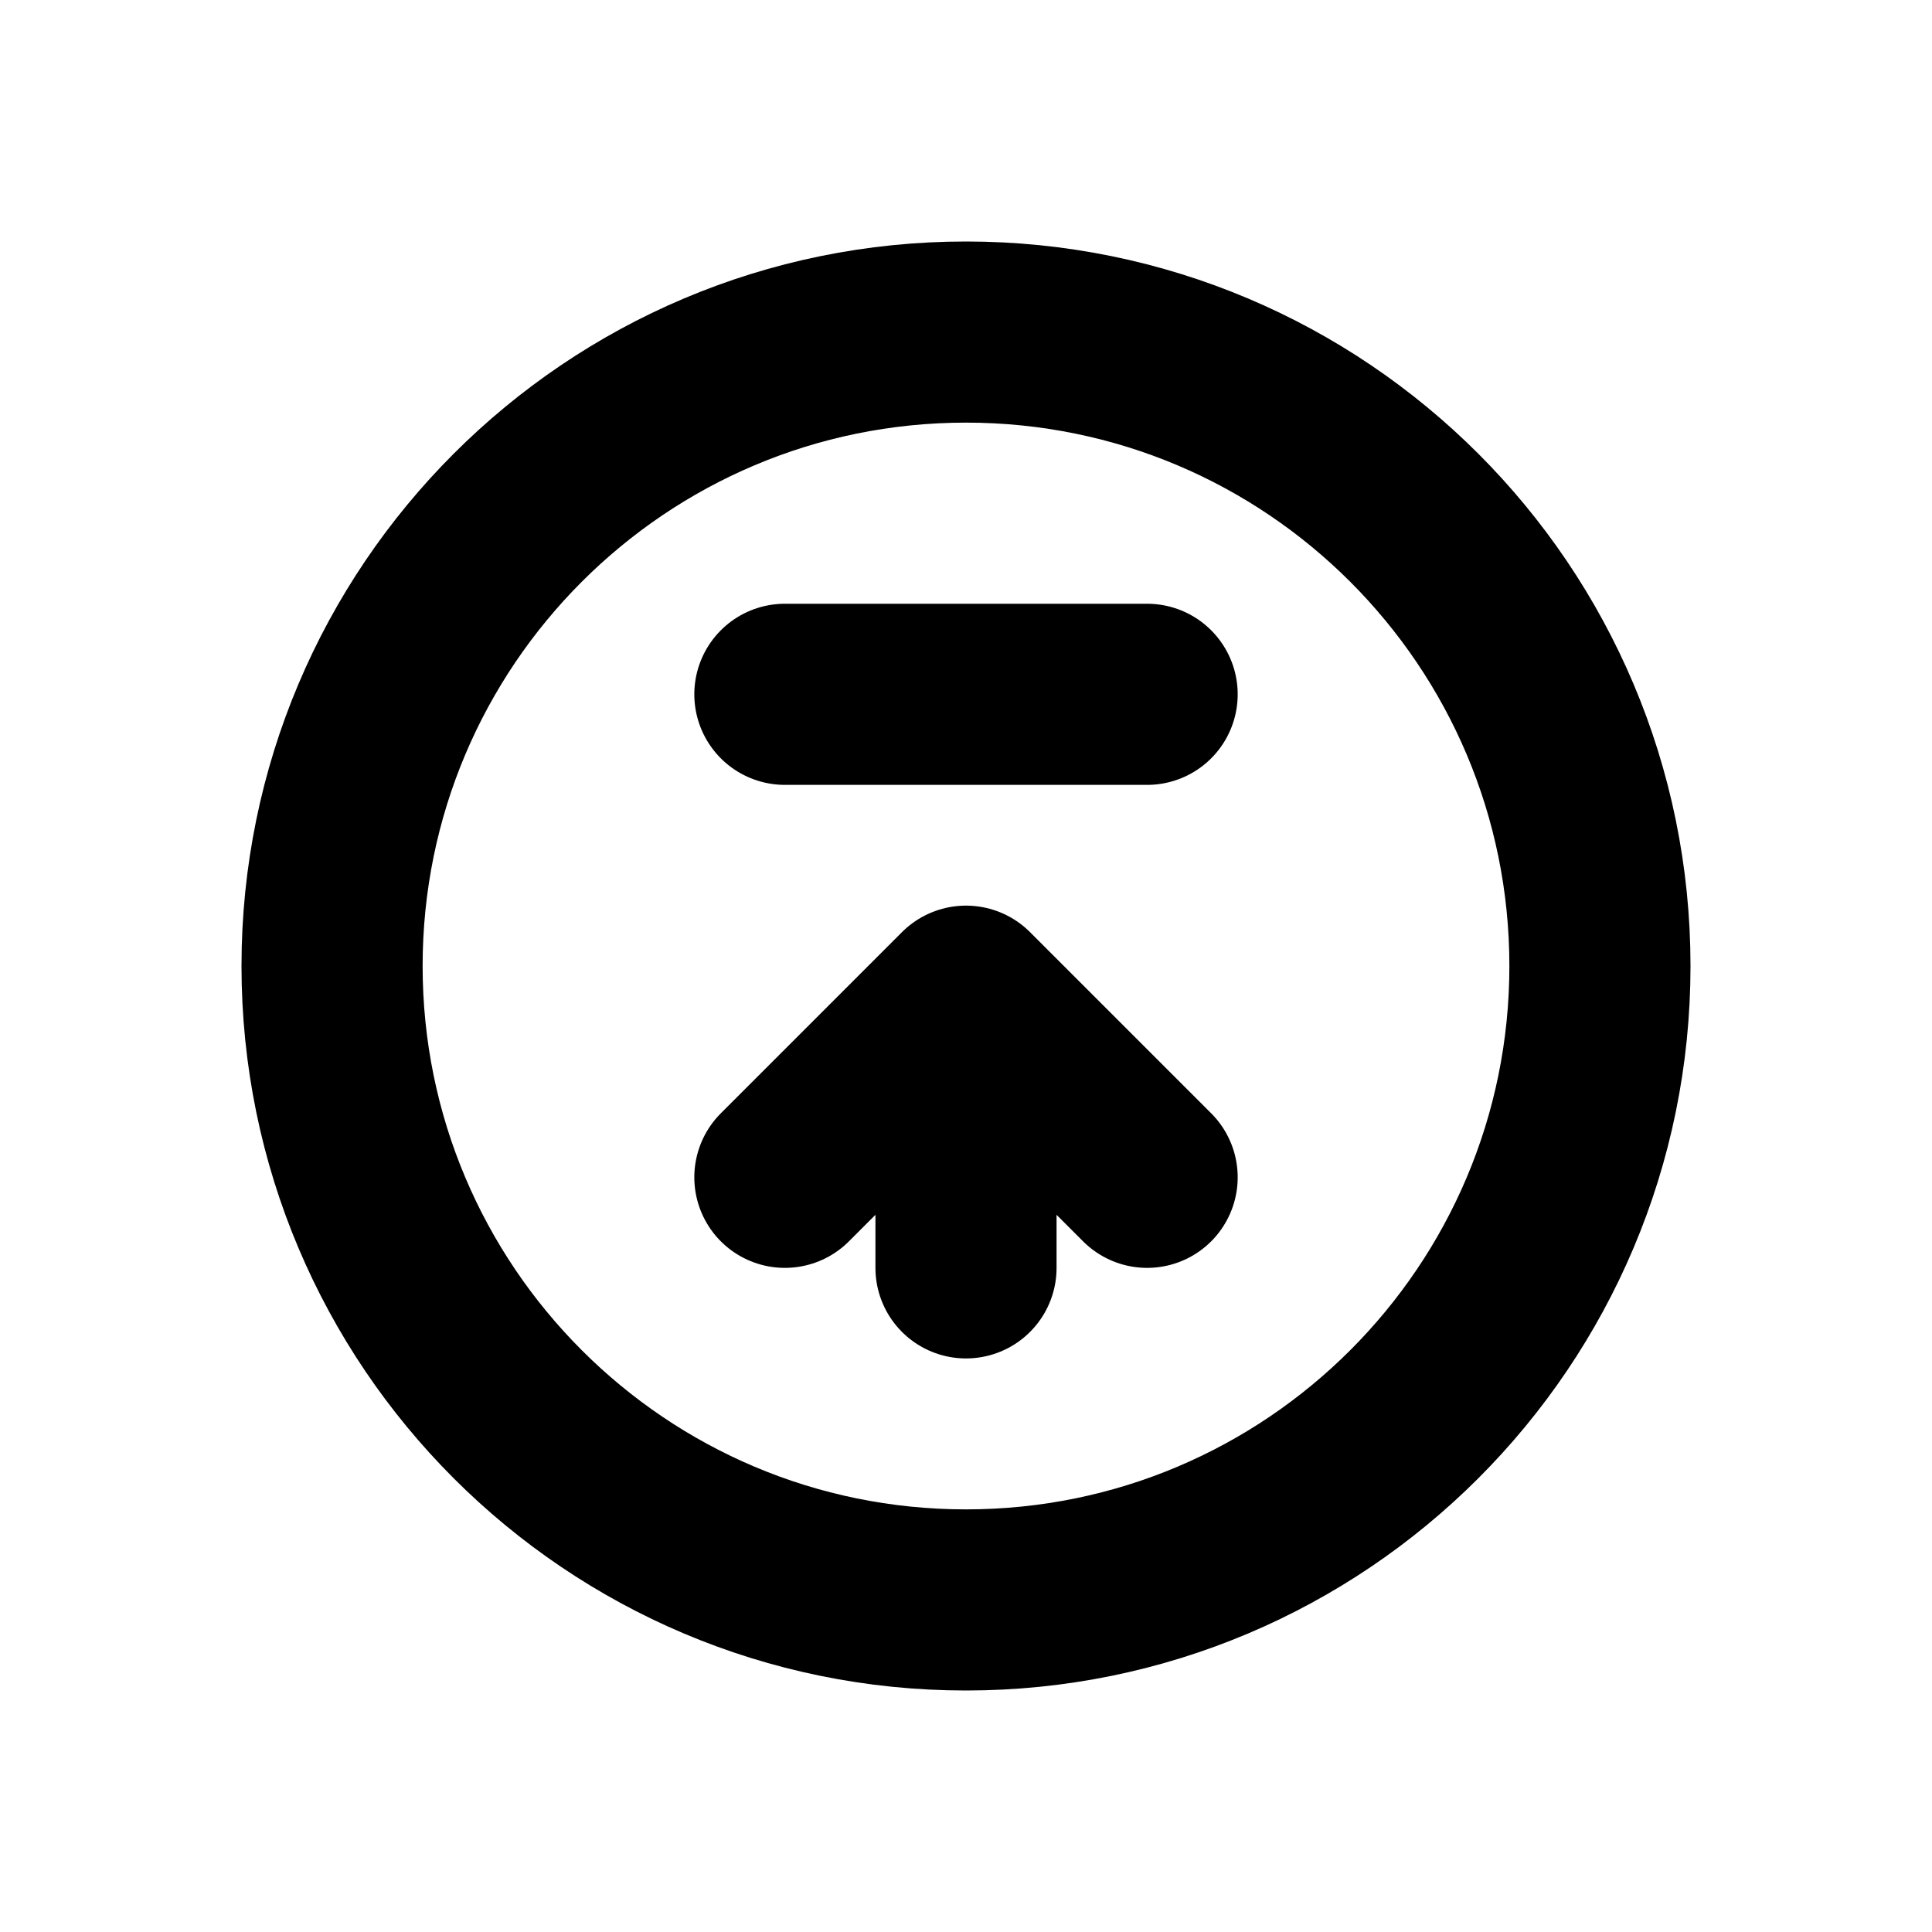
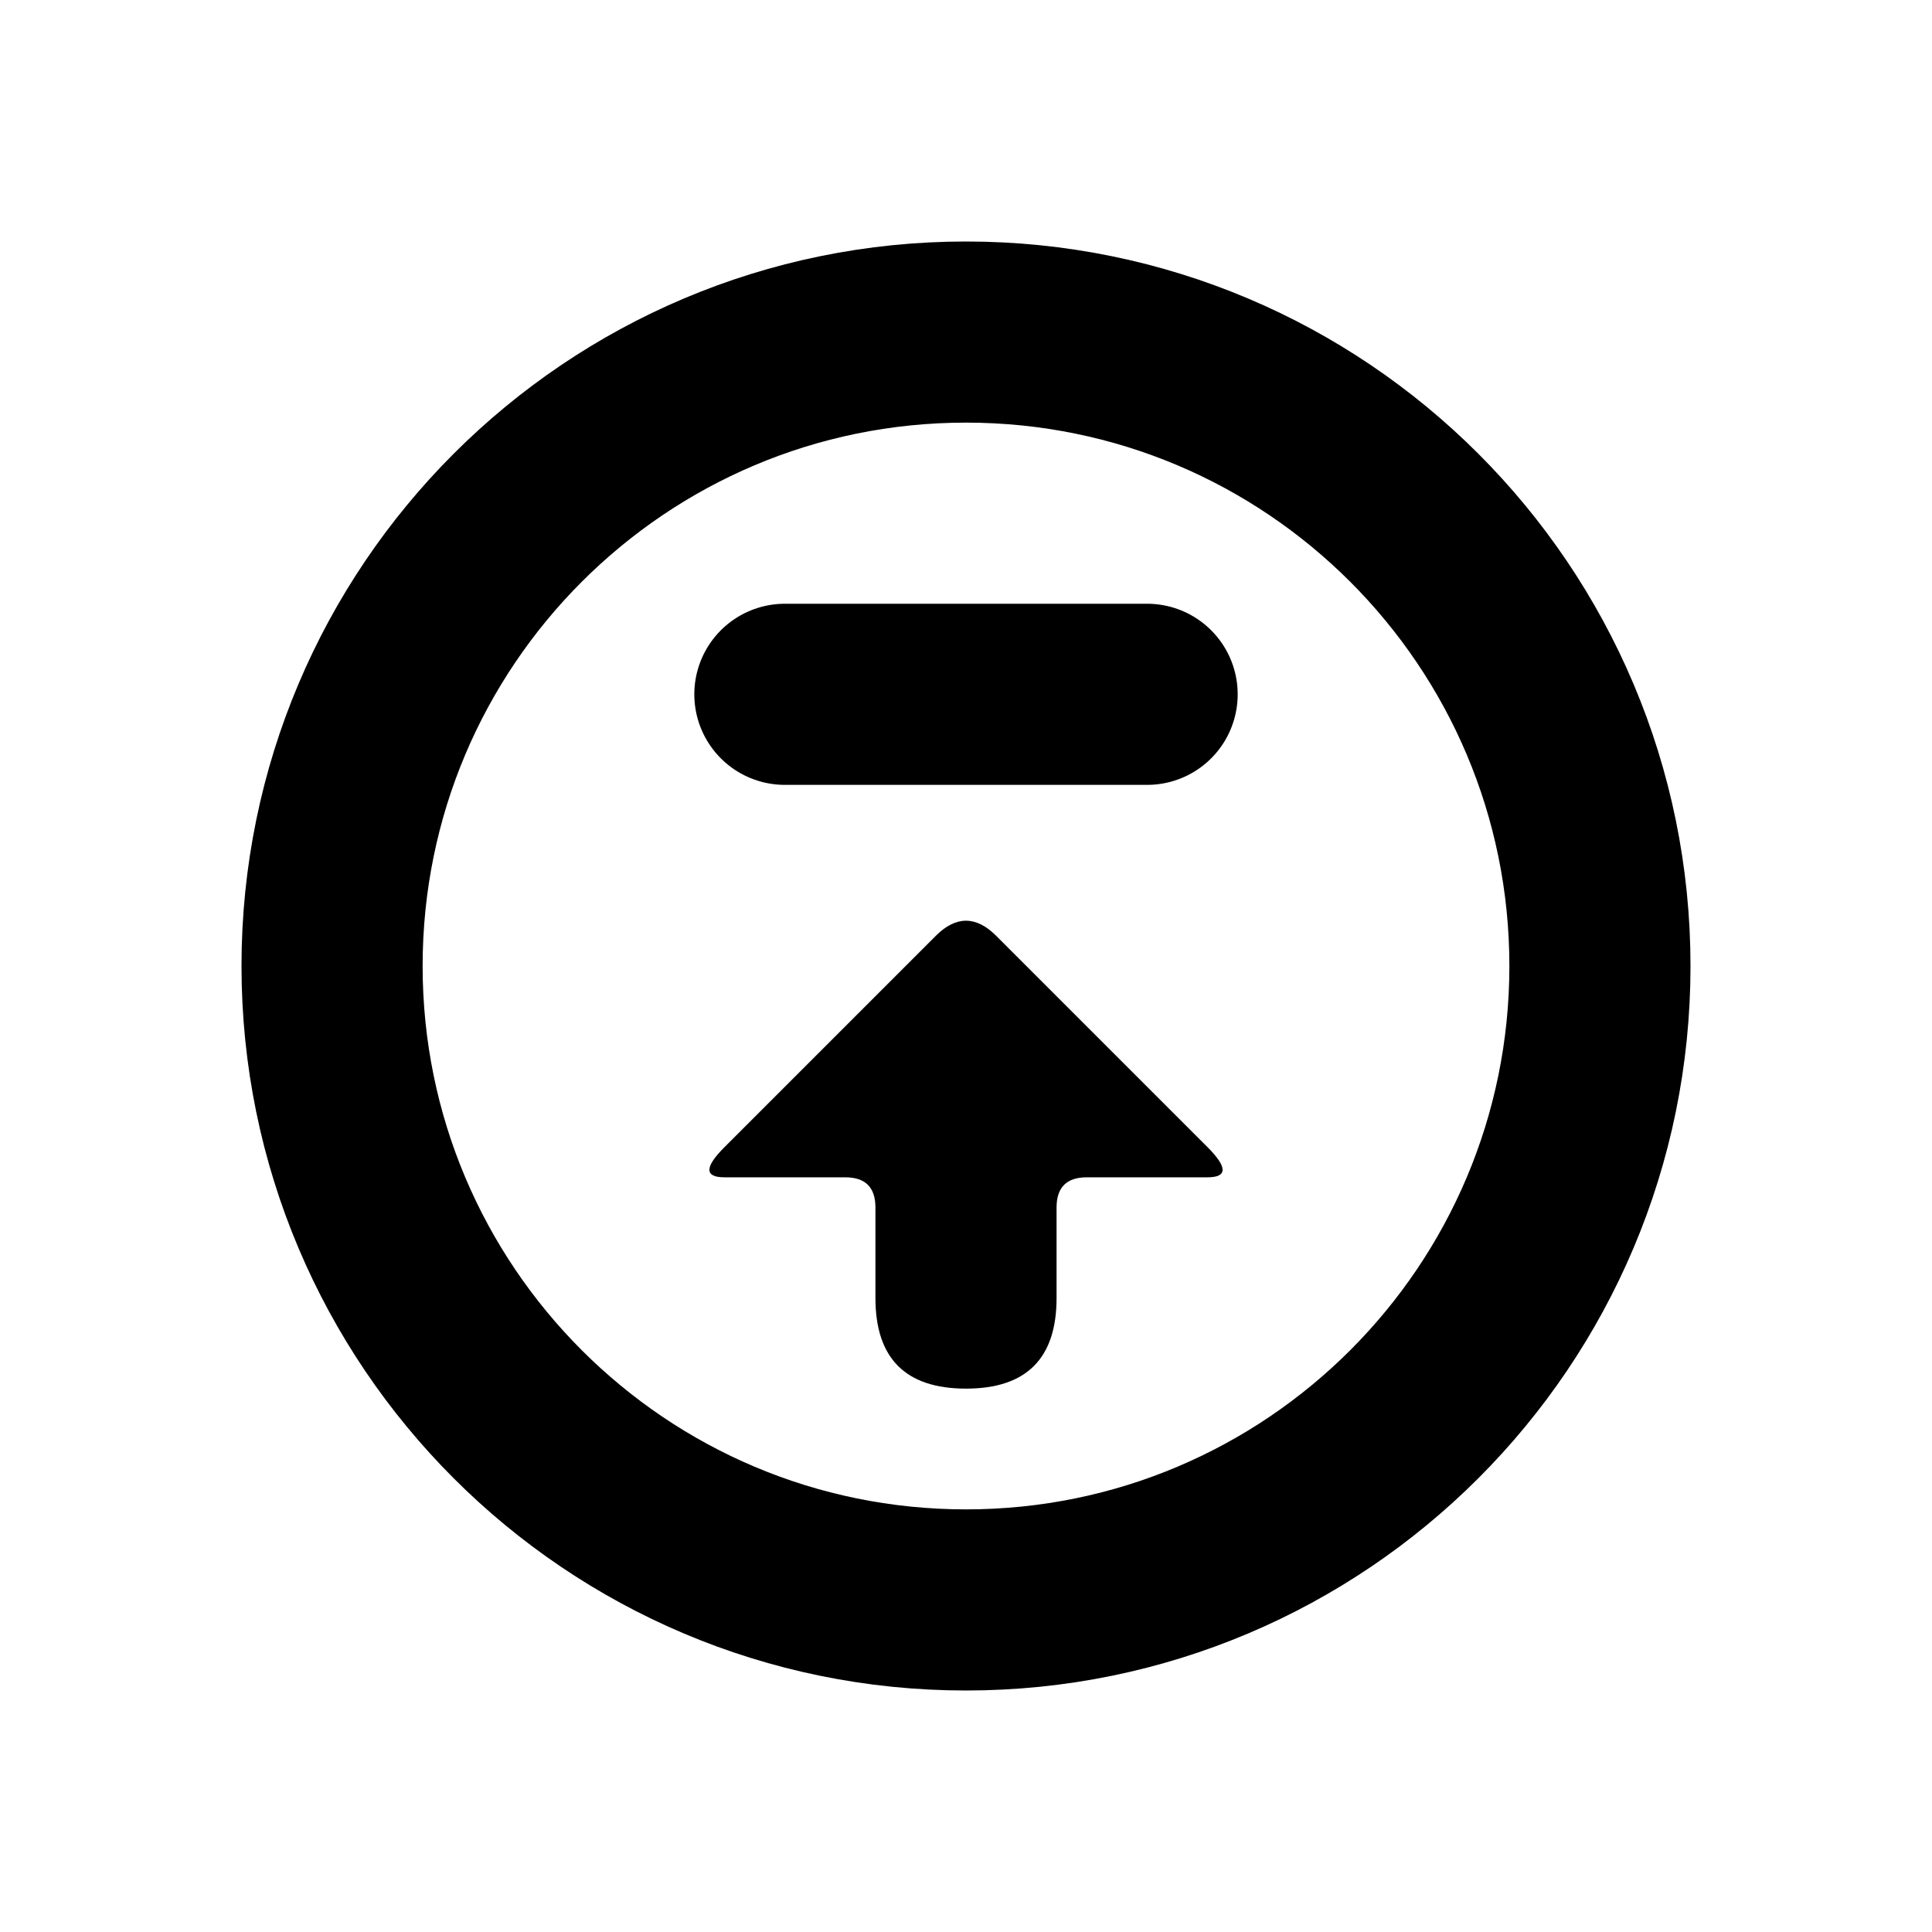
<svg xmlns="http://www.w3.org/2000/svg" width="16" height="16" viewBox="0 0 16 16" fill="none" stroke="currentColor" stroke-width="1.5" stroke-linecap="round" stroke-linejoin="round" aria-hidden="true" focusable="false">
  <circle cx="8" cy="8" r="5.25" />
-   <path d="M6.5 5.75H9.5" />
-   <path d="M8 10.5V8.25M6.5 9.75L8 8.25 9.5 9.75" />
+   <path d="M9.5 5.75L6.5 5.75" />
+   <path d="M8.75 10.75Q8.75 11.5 8 11.5 7.25 11.5 7.25 10.75V10Q7.25 9.75 7 9.75H6Q5.75 9.75 6 9.5L7.75 7.75Q8 7.5 8.25 7.75L10 9.5Q10.25 9.75 10 9.75H9Q8.75 9.75 8.75 10V10.75Z" fill="currentColor" stroke="none" />
</svg>
